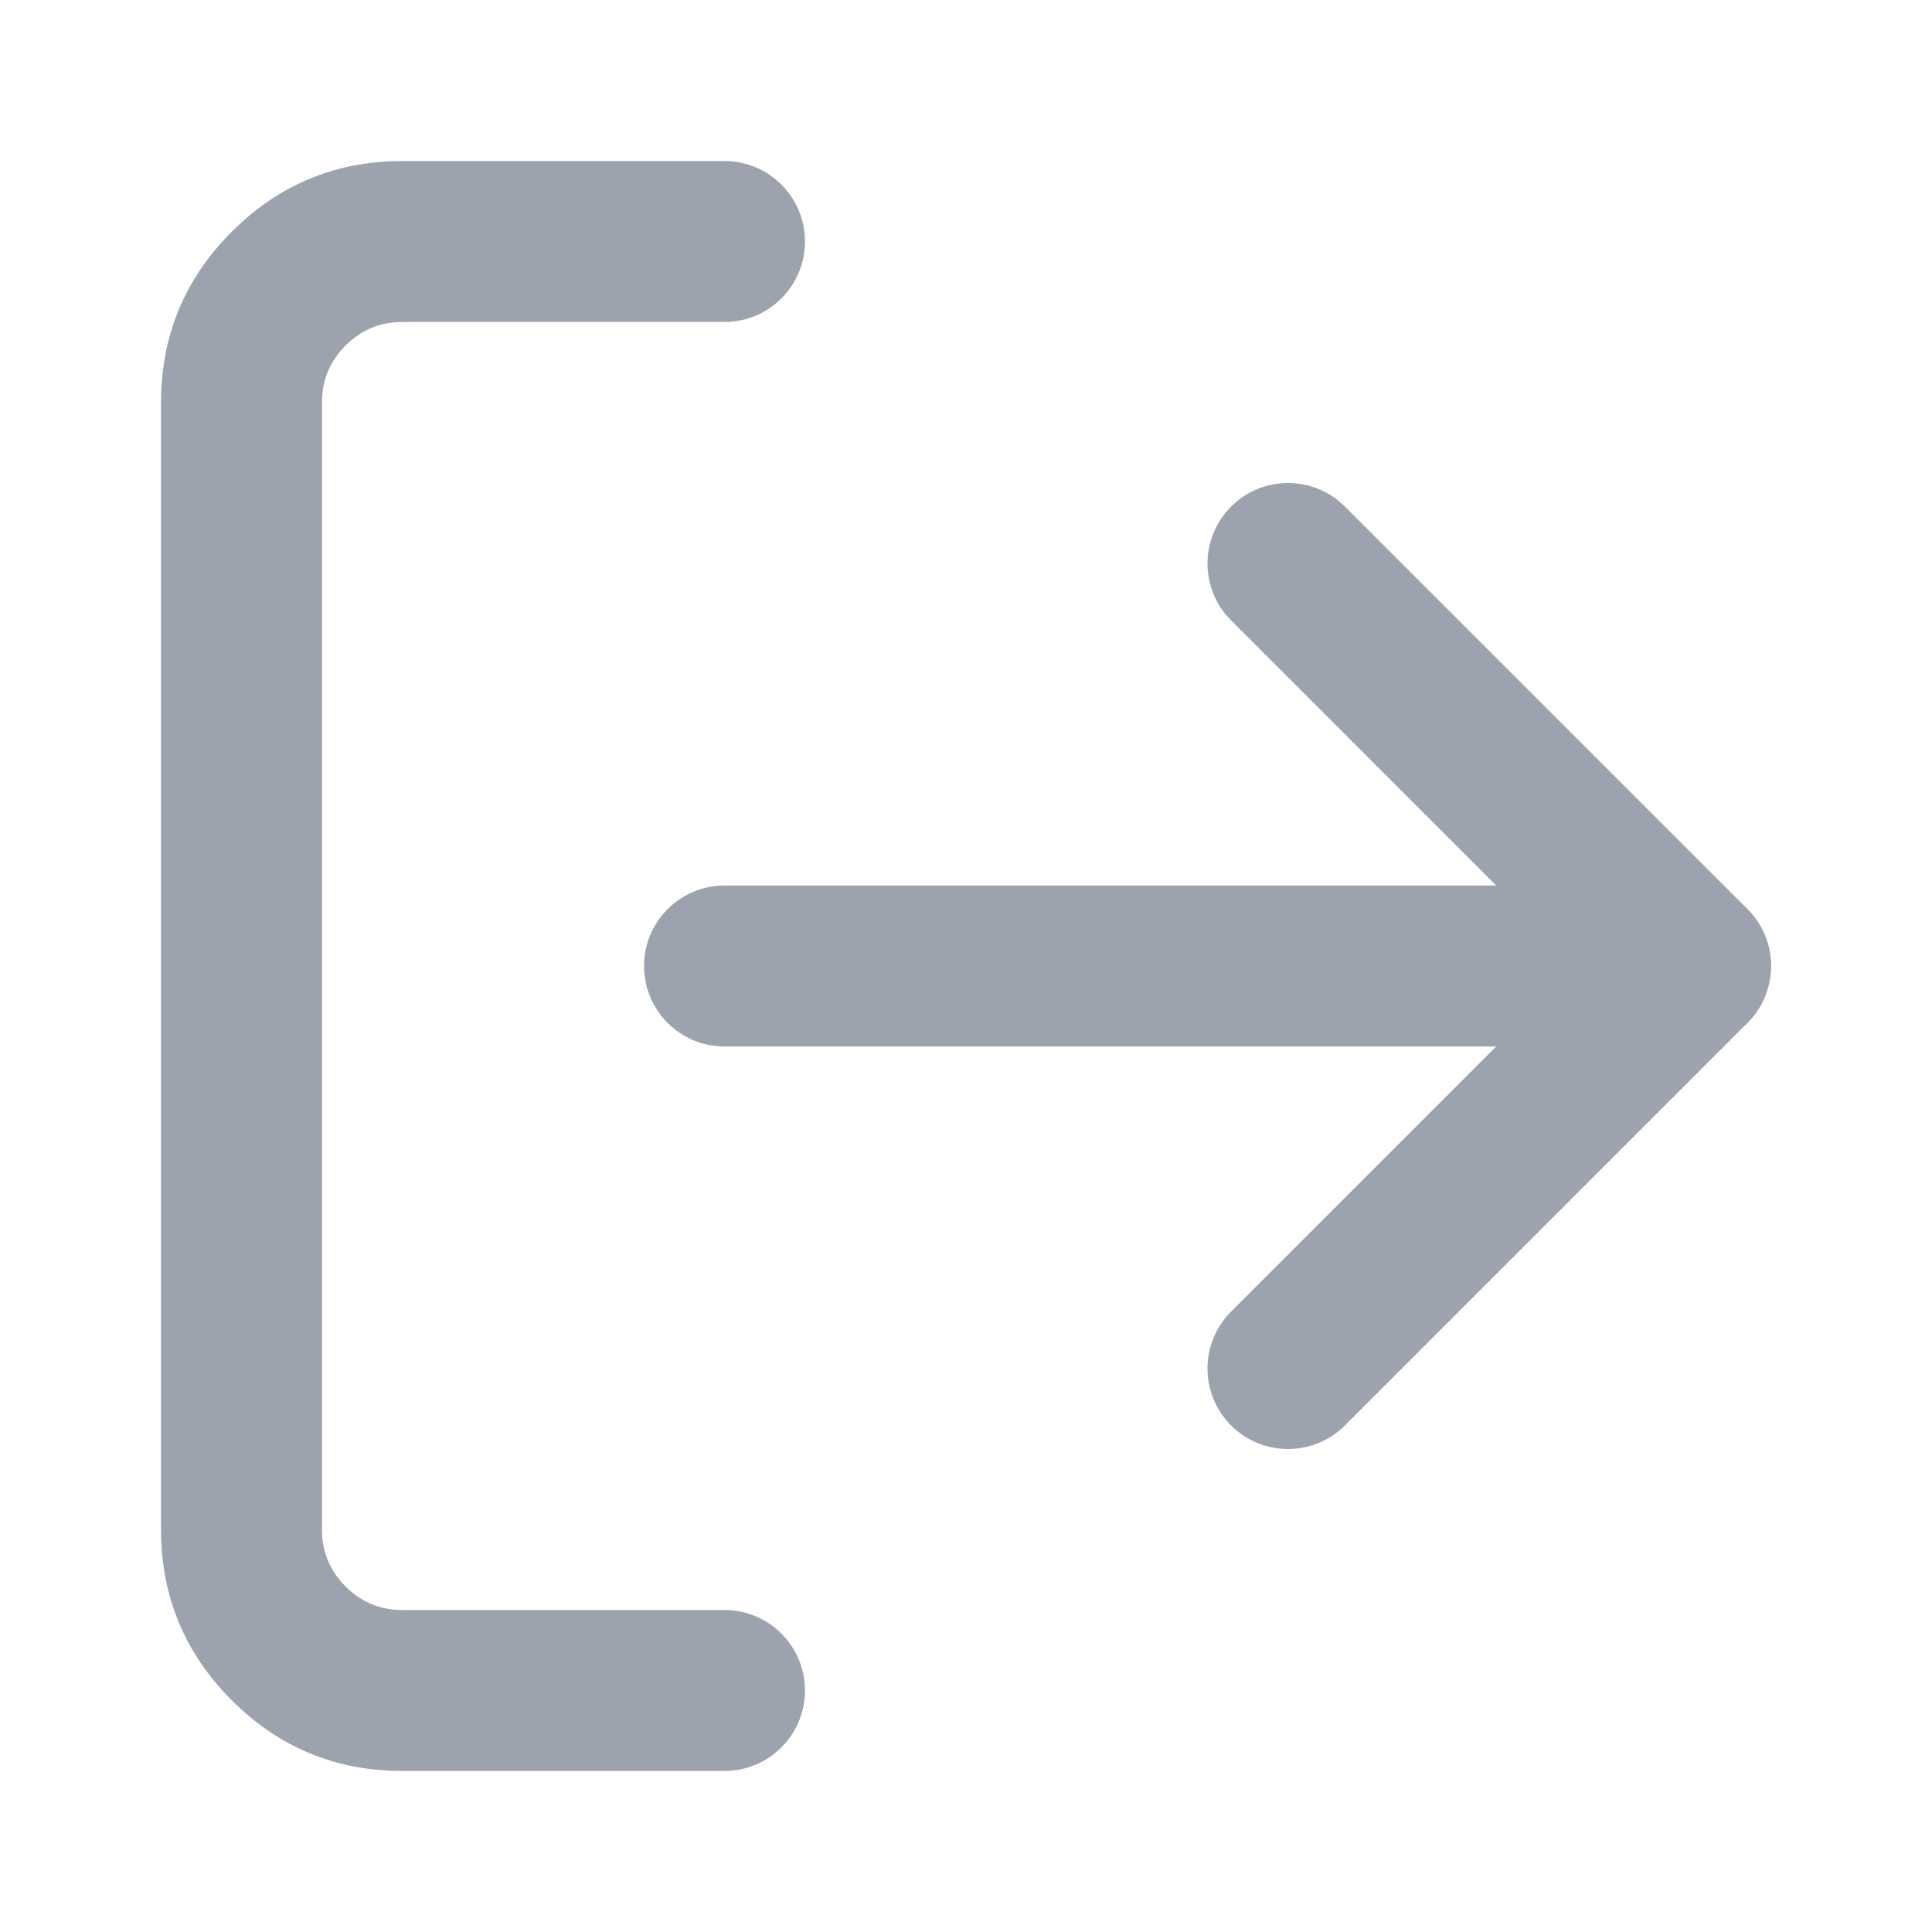
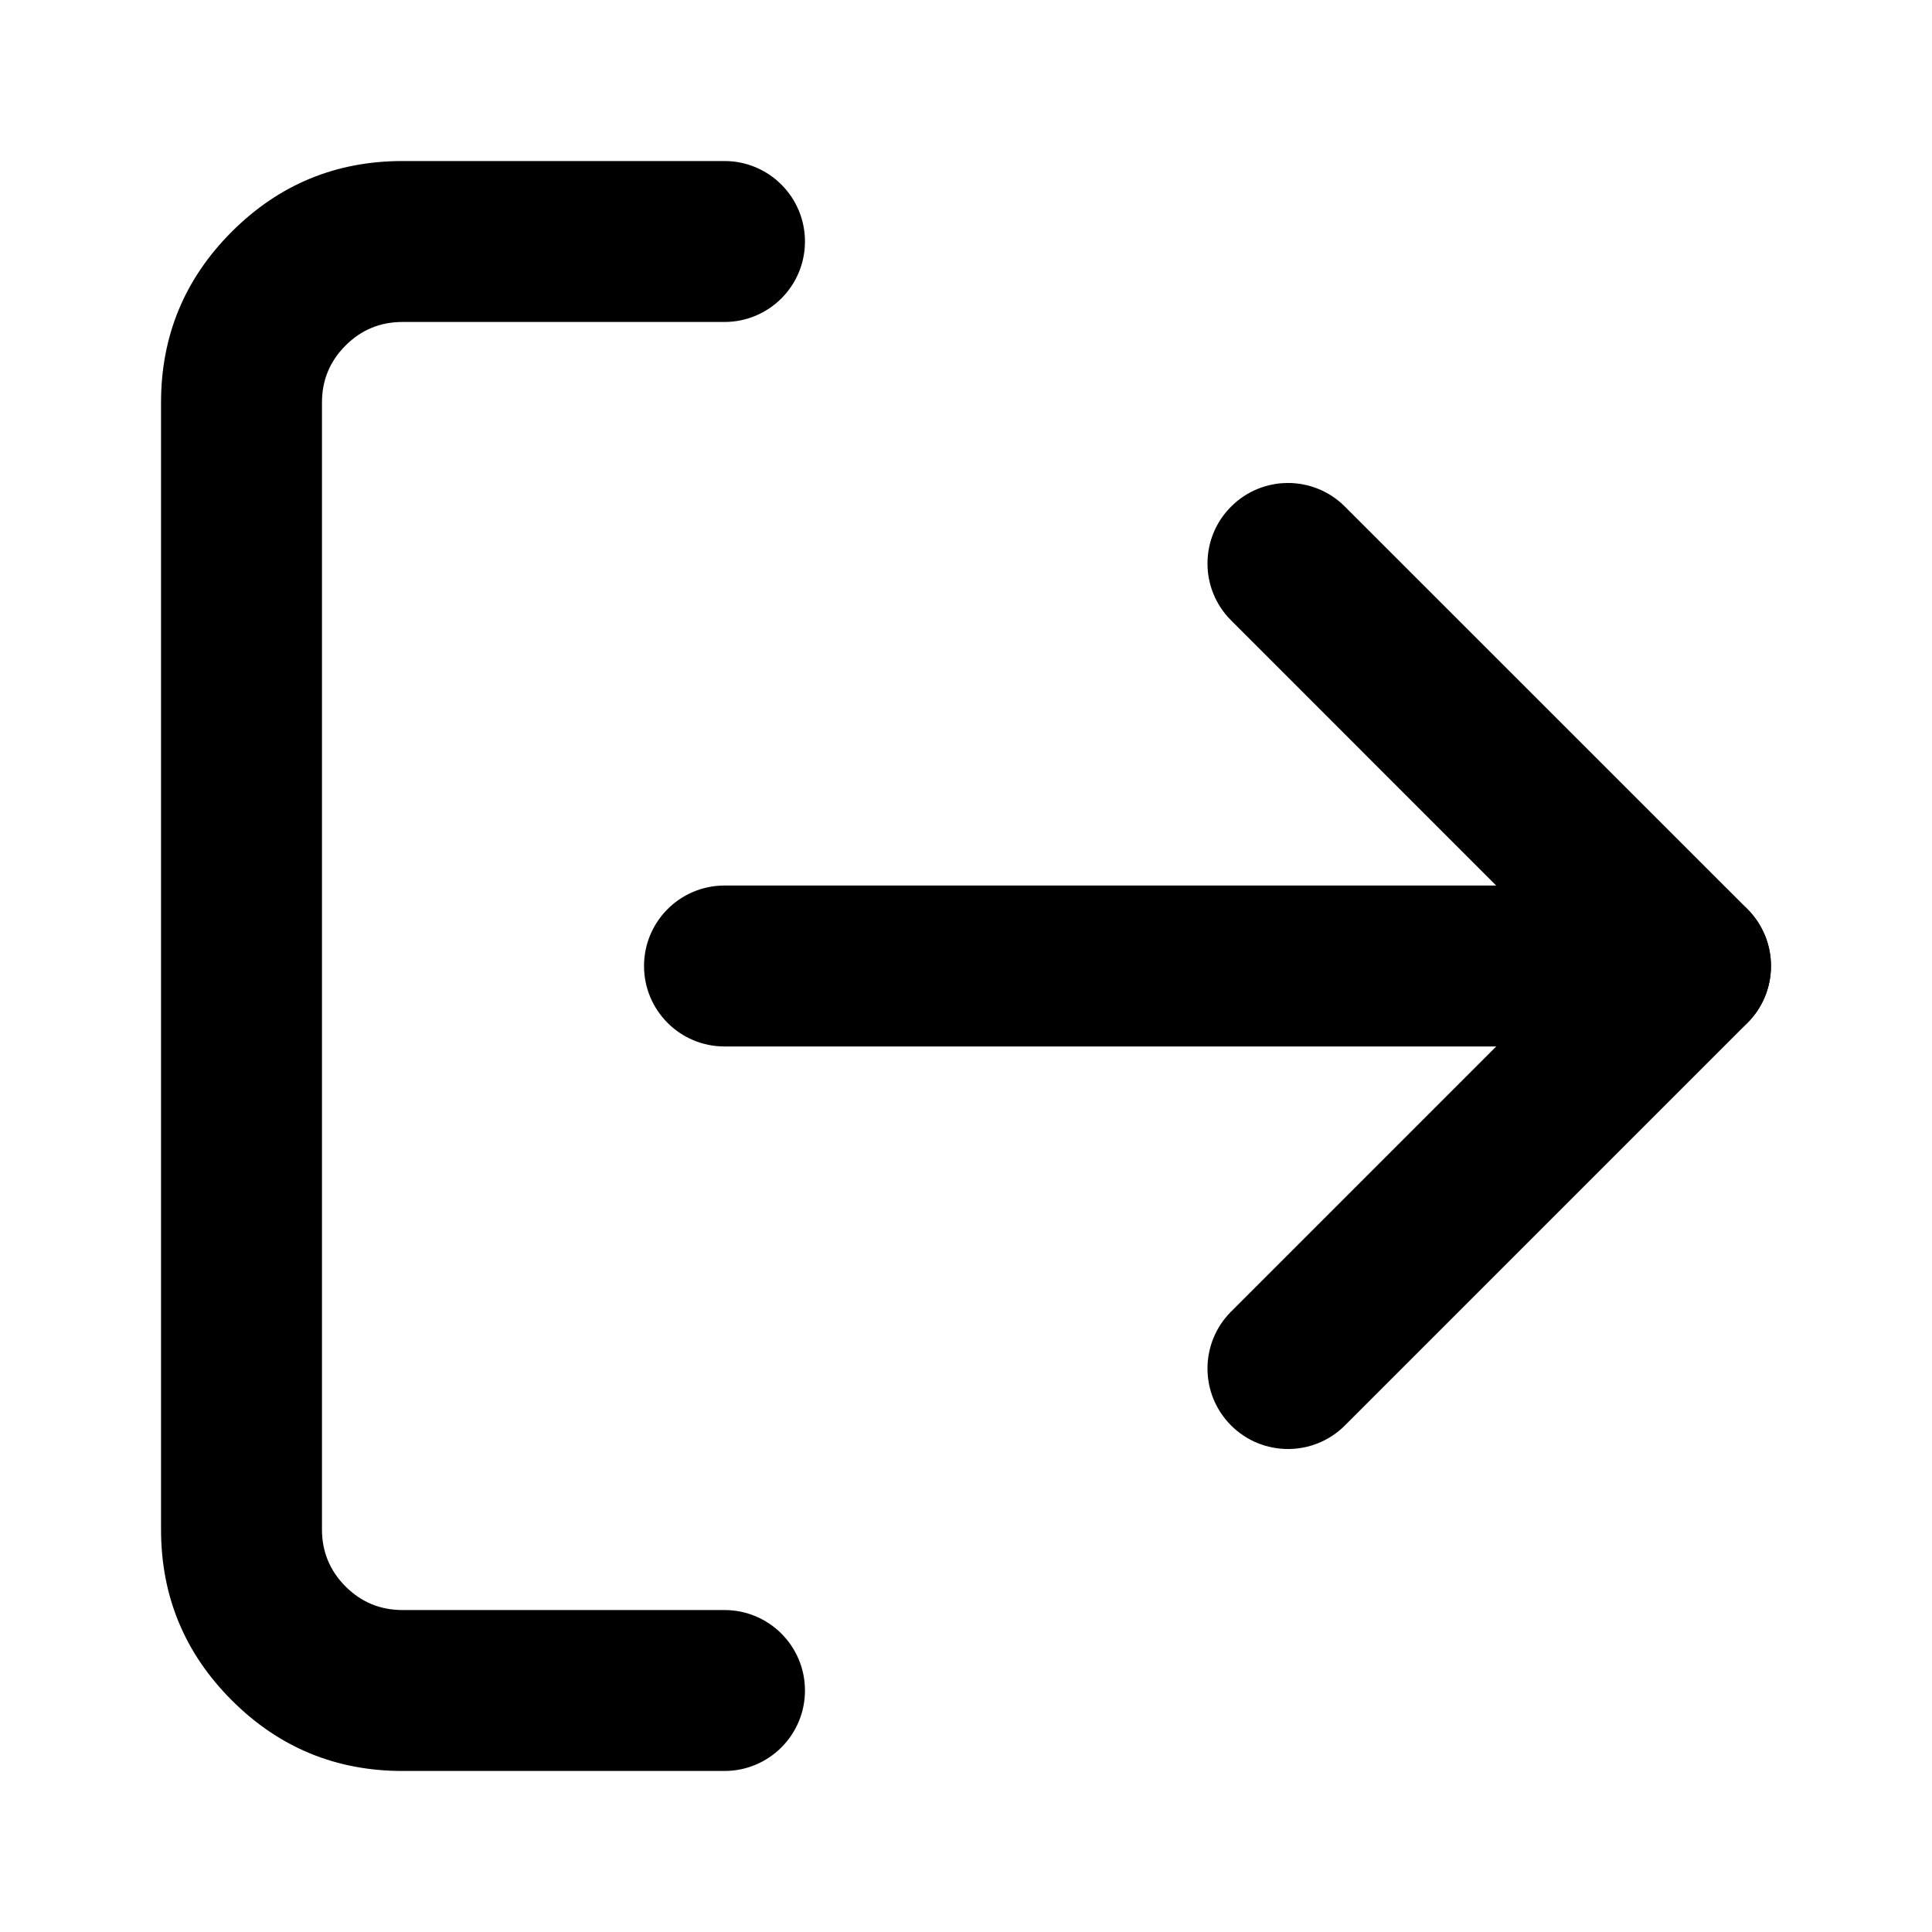
<svg xmlns="http://www.w3.org/2000/svg" mexport="1" width="20" height="20" viewBox="0 0 20 20">
  <defs>
    <clipPath id="clipPath0:0:0">
      <path d="M0 0L20 0L20 20L0 20L0 0Z" fill-rule="nonzero" transform="matrix(1 0 0 1 0 0)" />
    </clipPath>
  </defs>
  <g clip-path="url(#clipPath0:0:0)">
-     <path d="M1.667 15.833L5 15.833C5.46 15.833 5.833 15.46 5.833 15C5.833 14.54 5.46 14.167 5 14.167L1.667 14.167Q1.321 14.167 1.077 13.923Q0.833 13.678 0.833 13.333L0.833 1.667Q0.833 1.321 1.077 1.077Q1.321 0.833 1.667 0.833L5 0.833C5.46 0.833 5.833 0.46 5.833 0C5.833 -0.46 5.46 -0.833 5 -0.833L1.667 -0.833Q0.631 -0.833 -0.101 -0.101Q-0.833 0.631 -0.833 1.667L-0.833 13.333Q-0.833 14.369 -0.101 15.101Q0.631 15.833 1.667 15.833Z" fill-rule="evenodd" transform="matrix(1 0 0 1 2.5 2.5)" fill="rgb(156, 163, 175)" />
-     <path d="M-0.589 -0.589C-0.915 -0.264 -0.915 0.264 -0.589 0.589L2.988 4.167L-0.589 7.744C-0.915 8.07 -0.915 8.597 -0.589 8.923C-0.264 9.248 0.264 9.248 0.589 8.923L4.756 4.756Q4.814 4.698 4.86 4.63Q4.905 4.561 4.937 4.486Q4.968 4.41 4.984 4.329Q5 4.249 5 4.167Q5 4.085 4.984 4.004Q4.968 3.924 4.937 3.848Q4.905 3.772 4.86 3.704Q4.814 3.635 4.756 3.577L0.589 -0.589C0.264 -0.915 -0.264 -0.915 -0.589 -0.589Z" fill-rule="evenodd" transform="matrix(1 0 0 1 13.3333 5.83333)" fill="rgb(156, 163, 175)" />
-     <path d="M-0.833 0C-0.833 0.46 -0.46 0.833 0 0.833L10 0.833C10.46 0.833 10.833 0.46 10.833 0C10.833 -0.46 10.46 -0.833 10 -0.833L0 -0.833C-0.46 -0.833 -0.833 -0.46 -0.833 0Z" fill-rule="evenodd" transform="matrix(1 0 0 1 7.5 10)" fill="rgb(156, 163, 175)" />
+     <path d="M1.667 15.833L5 15.833C5.46 15.833 5.833 15.46 5.833 15C5.833 14.54 5.46 14.167 5 14.167L1.667 14.167Q1.321 14.167 1.077 13.923Q0.833 13.678 0.833 13.333L0.833 1.667Q0.833 1.321 1.077 1.077Q1.321 0.833 1.667 0.833L5 0.833C5.46 0.833 5.833 0.46 5.833 0C5.833 -0.46 5.46 -0.833 5 -0.833L1.667 -0.833Q0.631 -0.833 -0.101 -0.101Q-0.833 0.631 -0.833 1.667L-0.833 13.333Q-0.833 14.369 -0.101 15.101Q0.631 15.833 1.667 15.833Z" fill-rule="evenodd" transform="matrix(1 0 0 1 2.5 2.5)" fill="currentColor" />
+     <path d="M-0.589 -0.589C-0.915 -0.264 -0.915 0.264 -0.589 0.589L2.988 4.167L-0.589 7.744C-0.915 8.07 -0.915 8.597 -0.589 8.923C-0.264 9.248 0.264 9.248 0.589 8.923L4.756 4.756Q4.814 4.698 4.86 4.63Q4.905 4.561 4.937 4.486Q4.968 4.41 4.984 4.329Q5 4.249 5 4.167Q5 4.085 4.984 4.004Q4.968 3.924 4.937 3.848Q4.905 3.772 4.86 3.704Q4.814 3.635 4.756 3.577L0.589 -0.589C0.264 -0.915 -0.264 -0.915 -0.589 -0.589Z" fill-rule="evenodd" transform="matrix(1 0 0 1 13.3333 5.83333)" fill="currentColor" />
+     <path d="M-0.833 0C-0.833 0.46 -0.46 0.833 0 0.833L10 0.833C10.46 0.833 10.833 0.46 10.833 0C10.833 -0.46 10.46 -0.833 10 -0.833L0 -0.833C-0.46 -0.833 -0.833 -0.46 -0.833 0Z" fill-rule="evenodd" transform="matrix(1 0 0 1 7.5 10)" fill="currentColor" />
  </g>
</svg>
